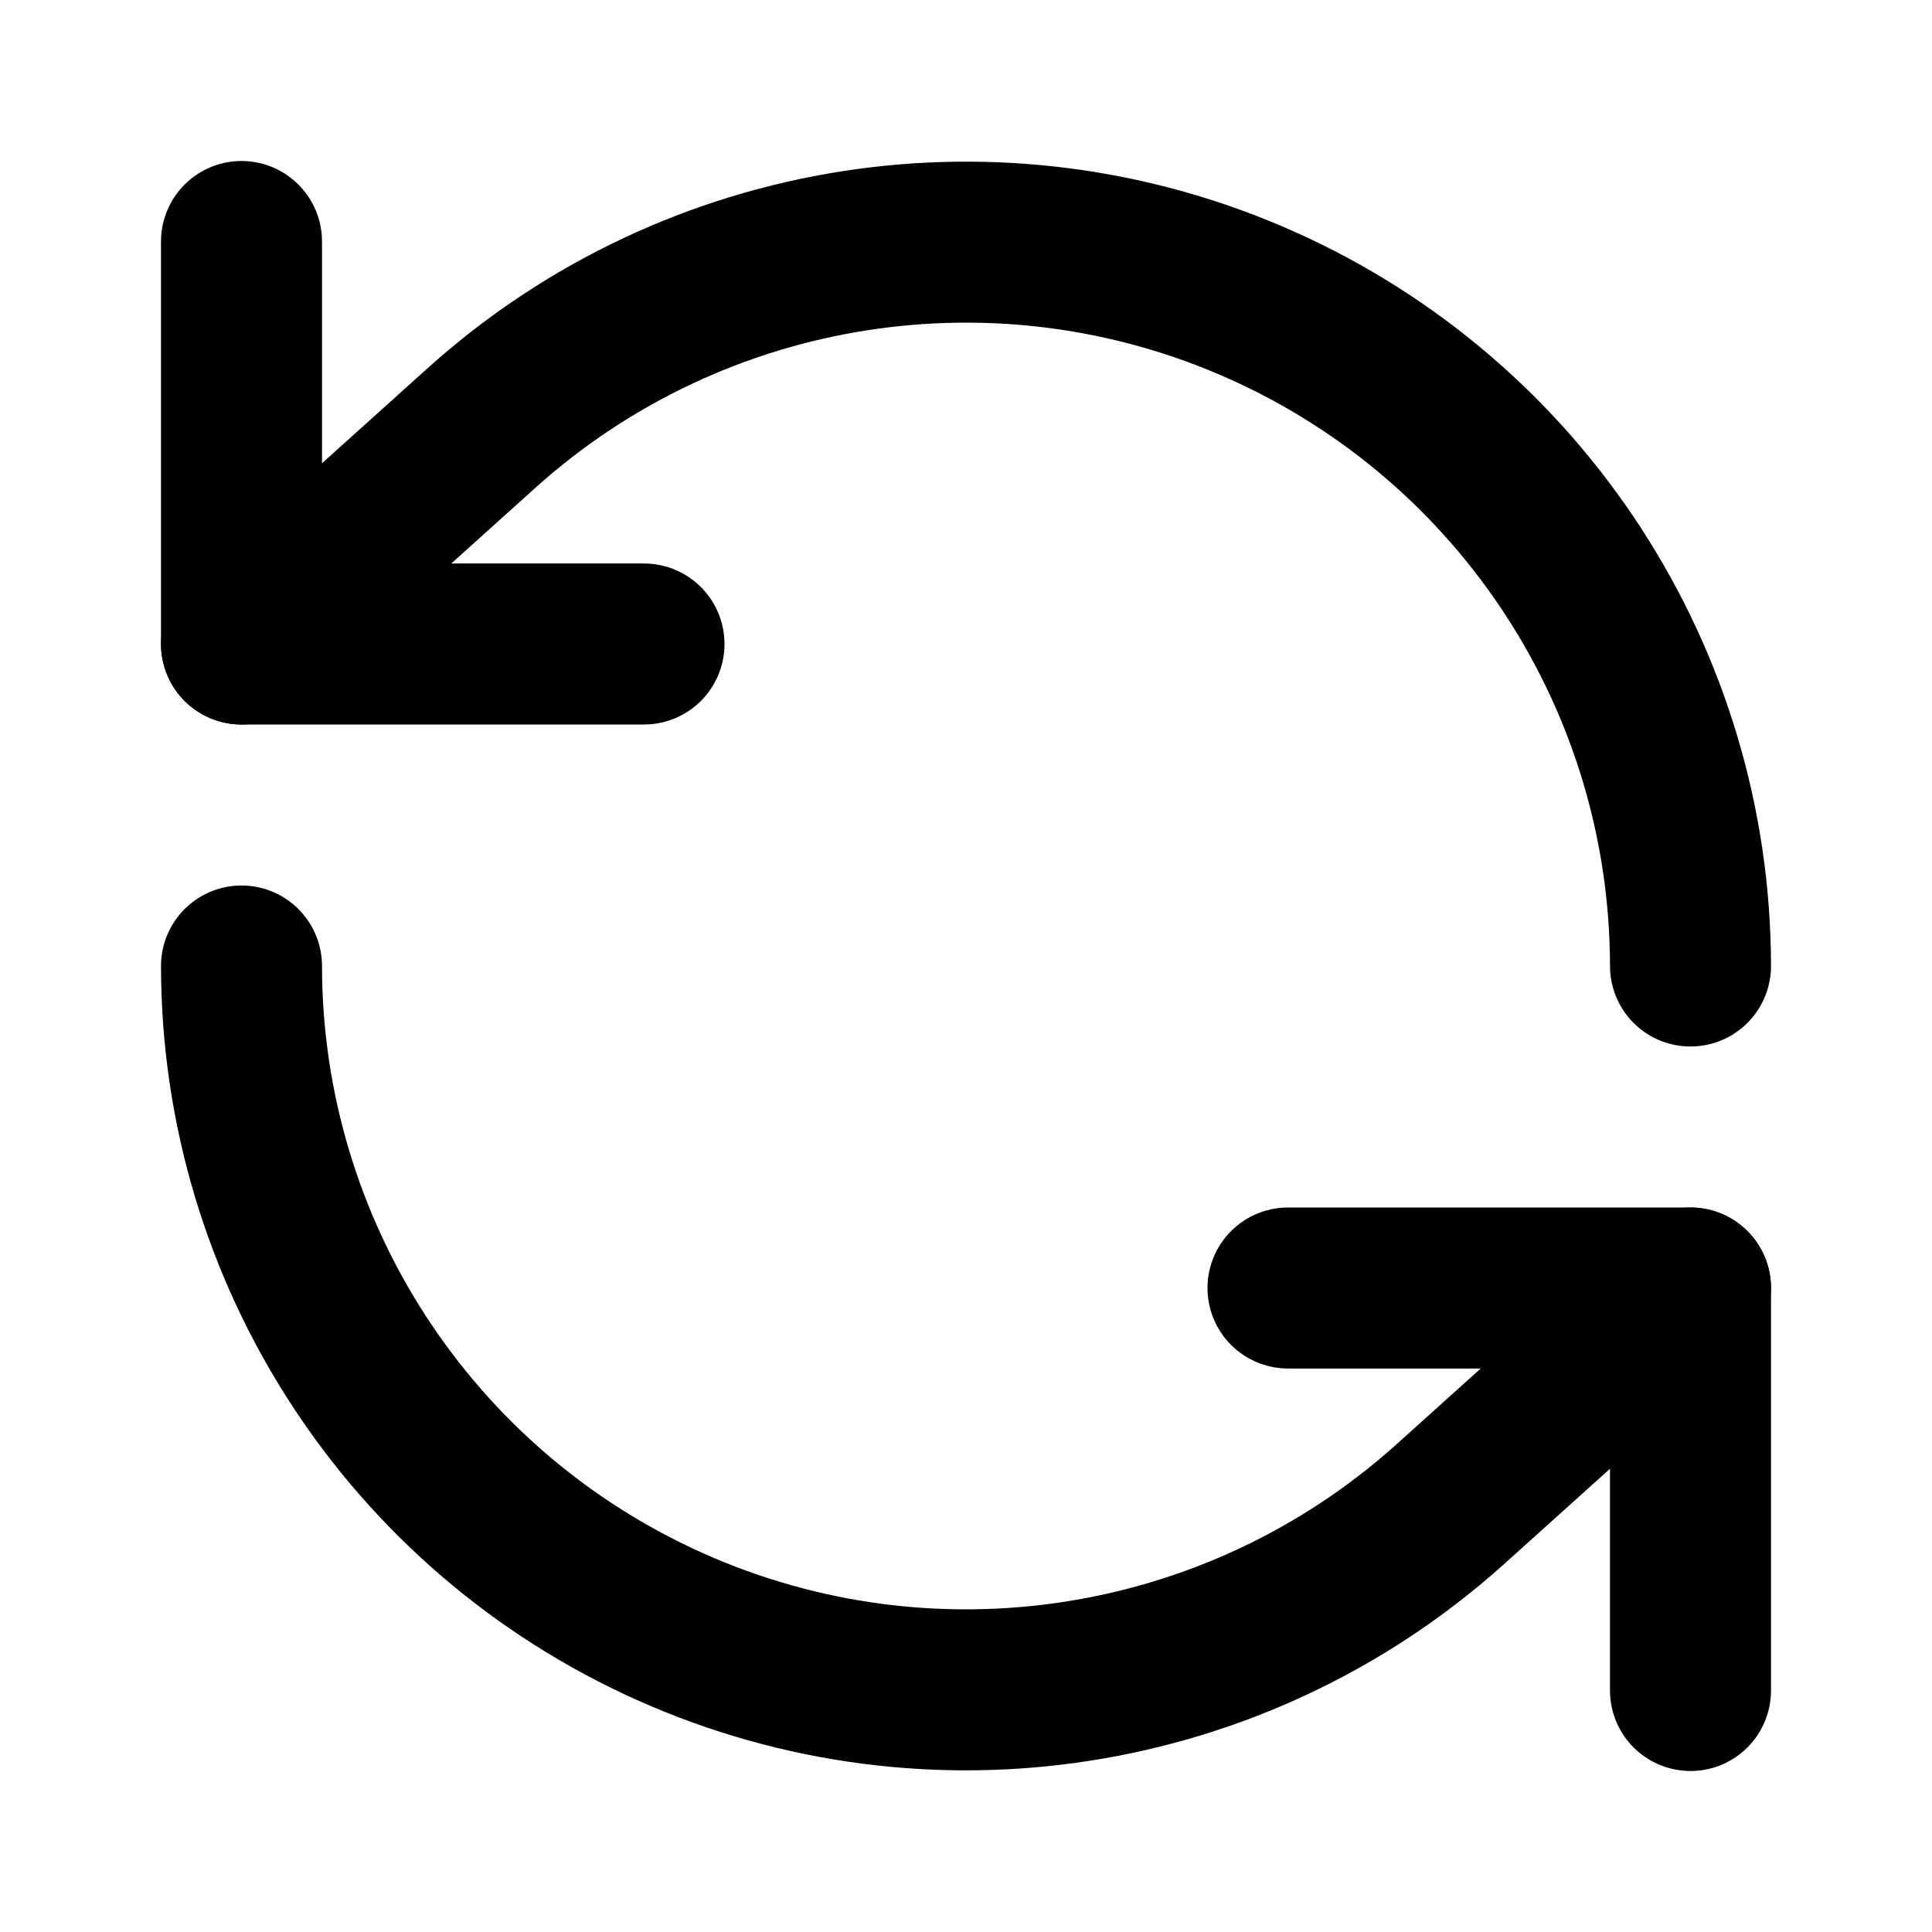
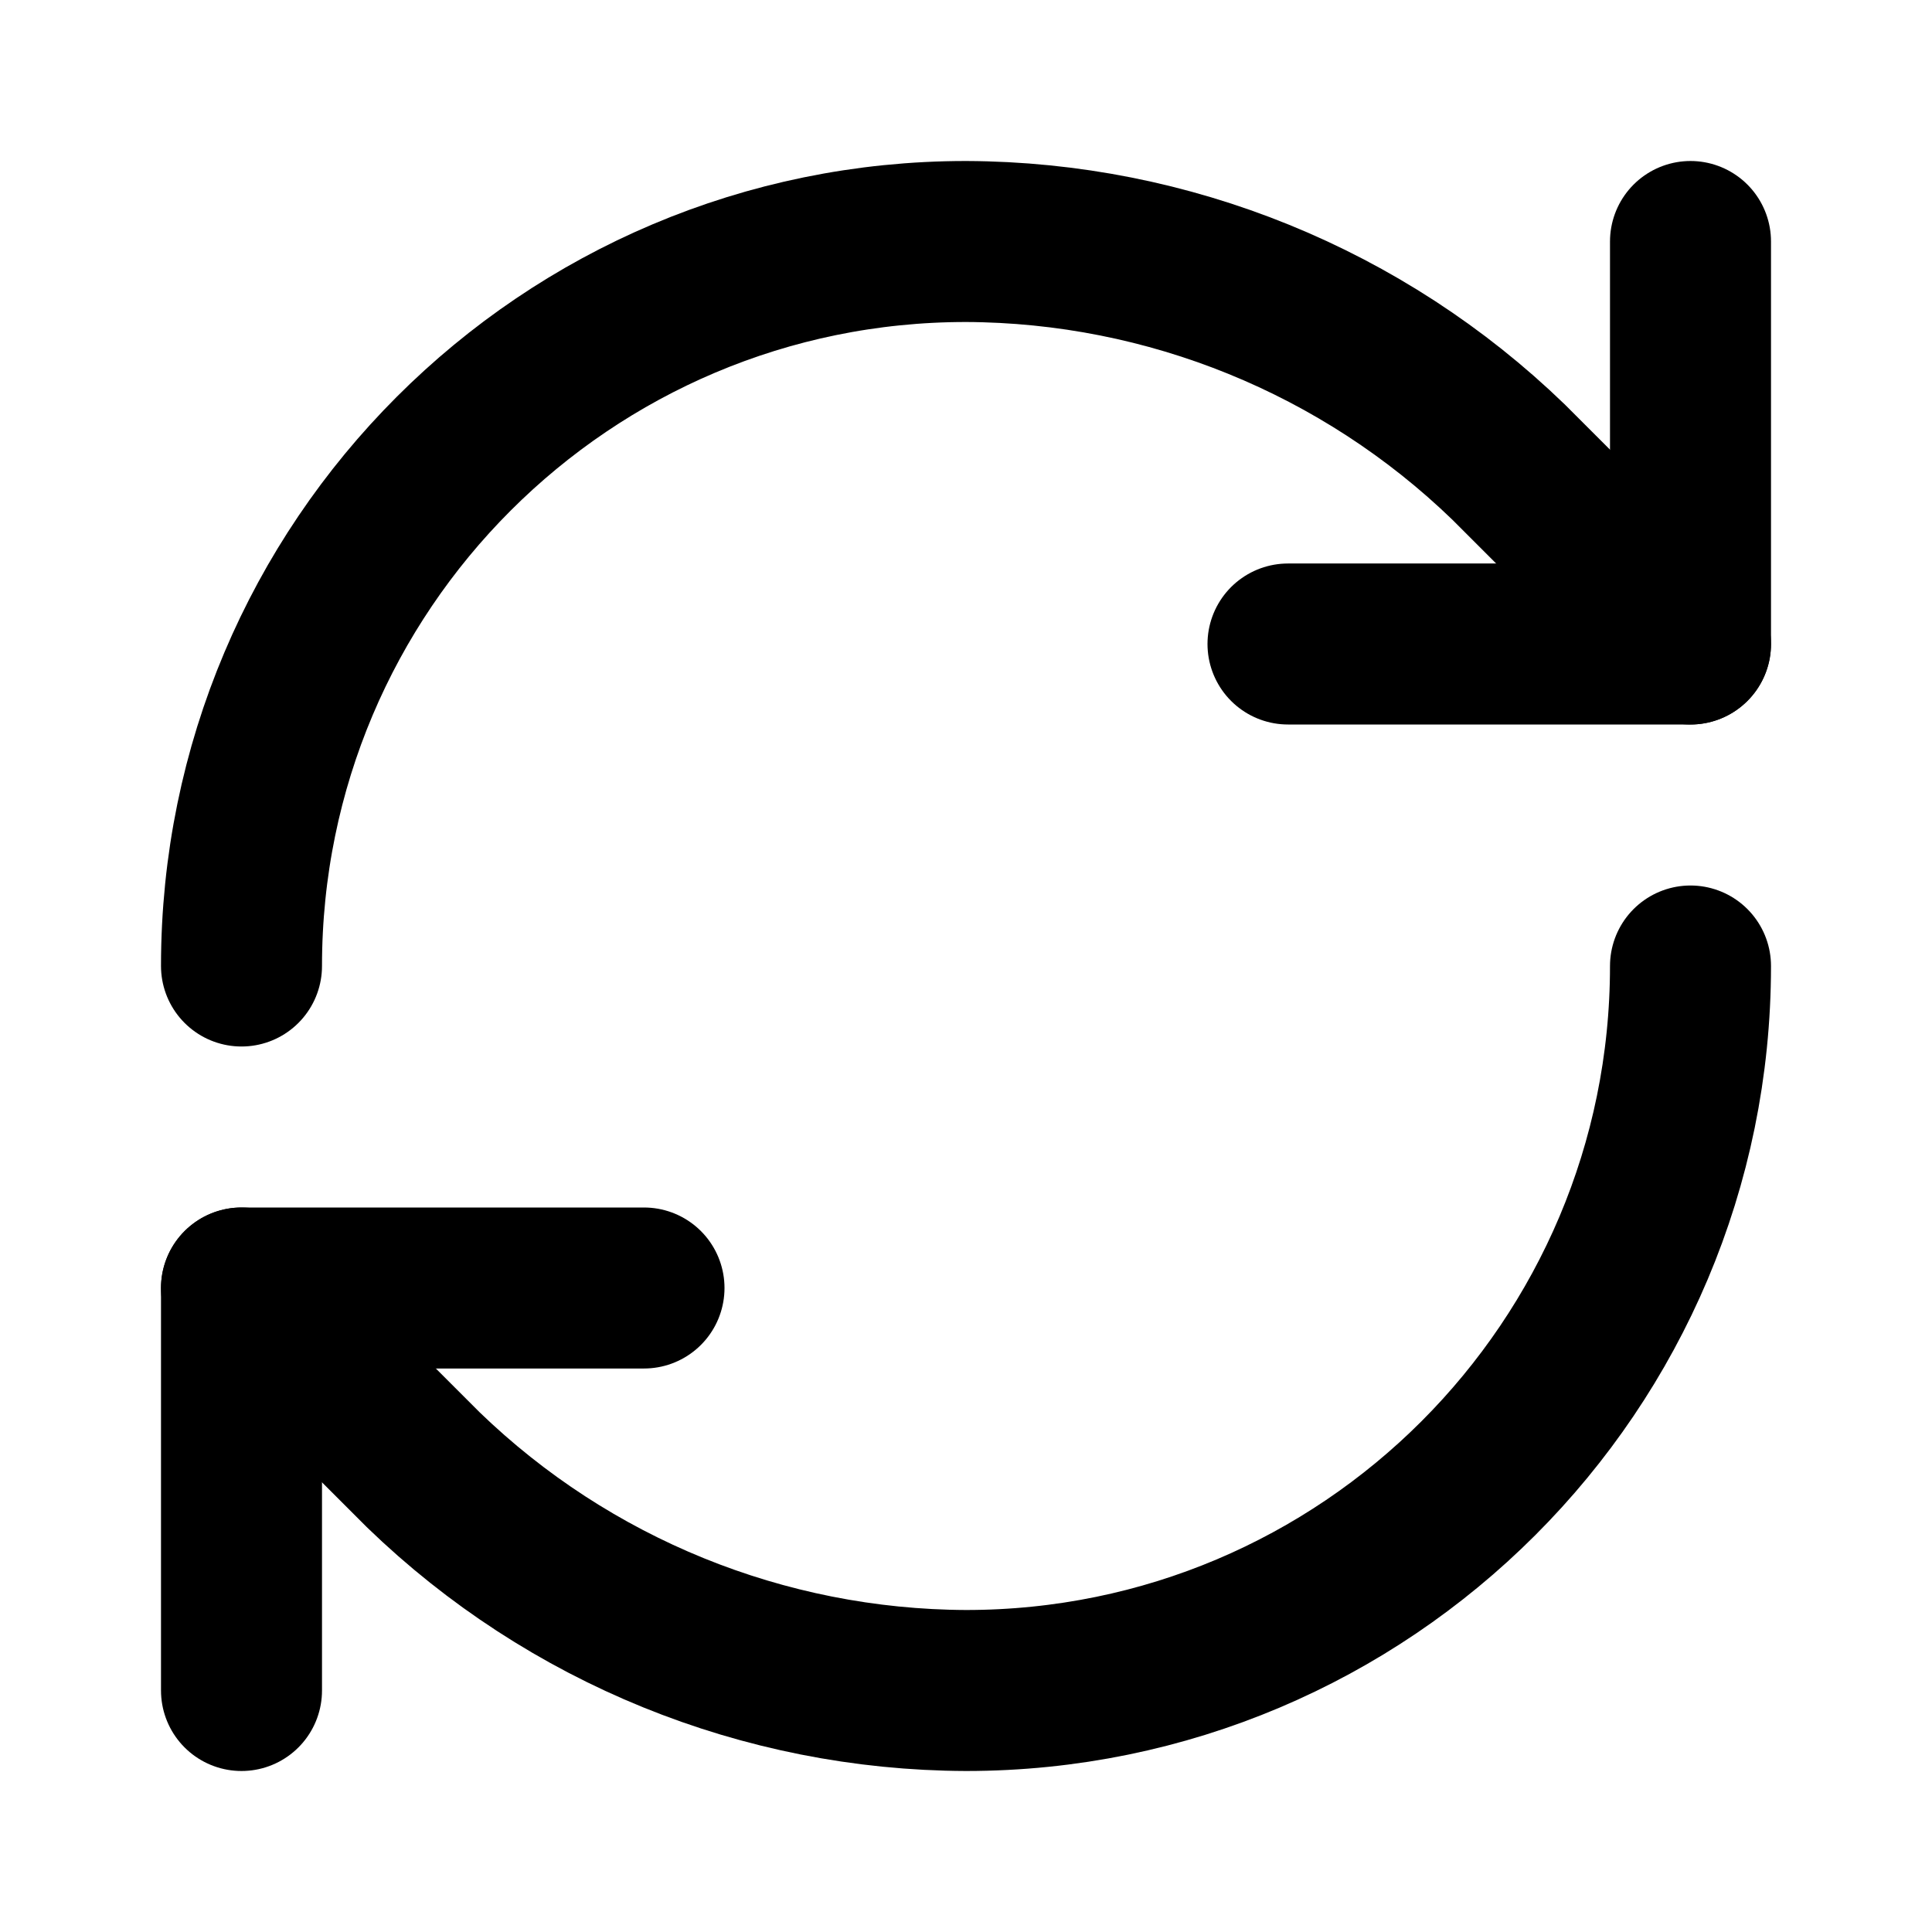
<svg xmlns="http://www.w3.org/2000/svg" width="24" height="24" viewBox="0 0 24 24" fill="none" stroke="currentColor" stroke-width="2" stroke-linecap="round" stroke-linejoin="round">
-   <path d="M21 12a9 9 0 0 0-15-6.7L3 8" />
-   <path d="M3 3v5h5" />
-   <path d="M3 12a9 9 0 0 0 15 6.7l3-2.7" />
-   <path d="M16 16h5v5" />
+   <path d="M3 12a9 9 0 0 1 9-9 9.75 9.75 0 0 1 6.74 2.74L21 8" />
+   <path d="M21 3v5h-5" />
+   <path d="M21 12a9 9 0 0 1-9 9 9.75 9.75 0 0 1-6.74-2.74L3 16" />
+   <path d="M8 16H3v5" />
</svg>
